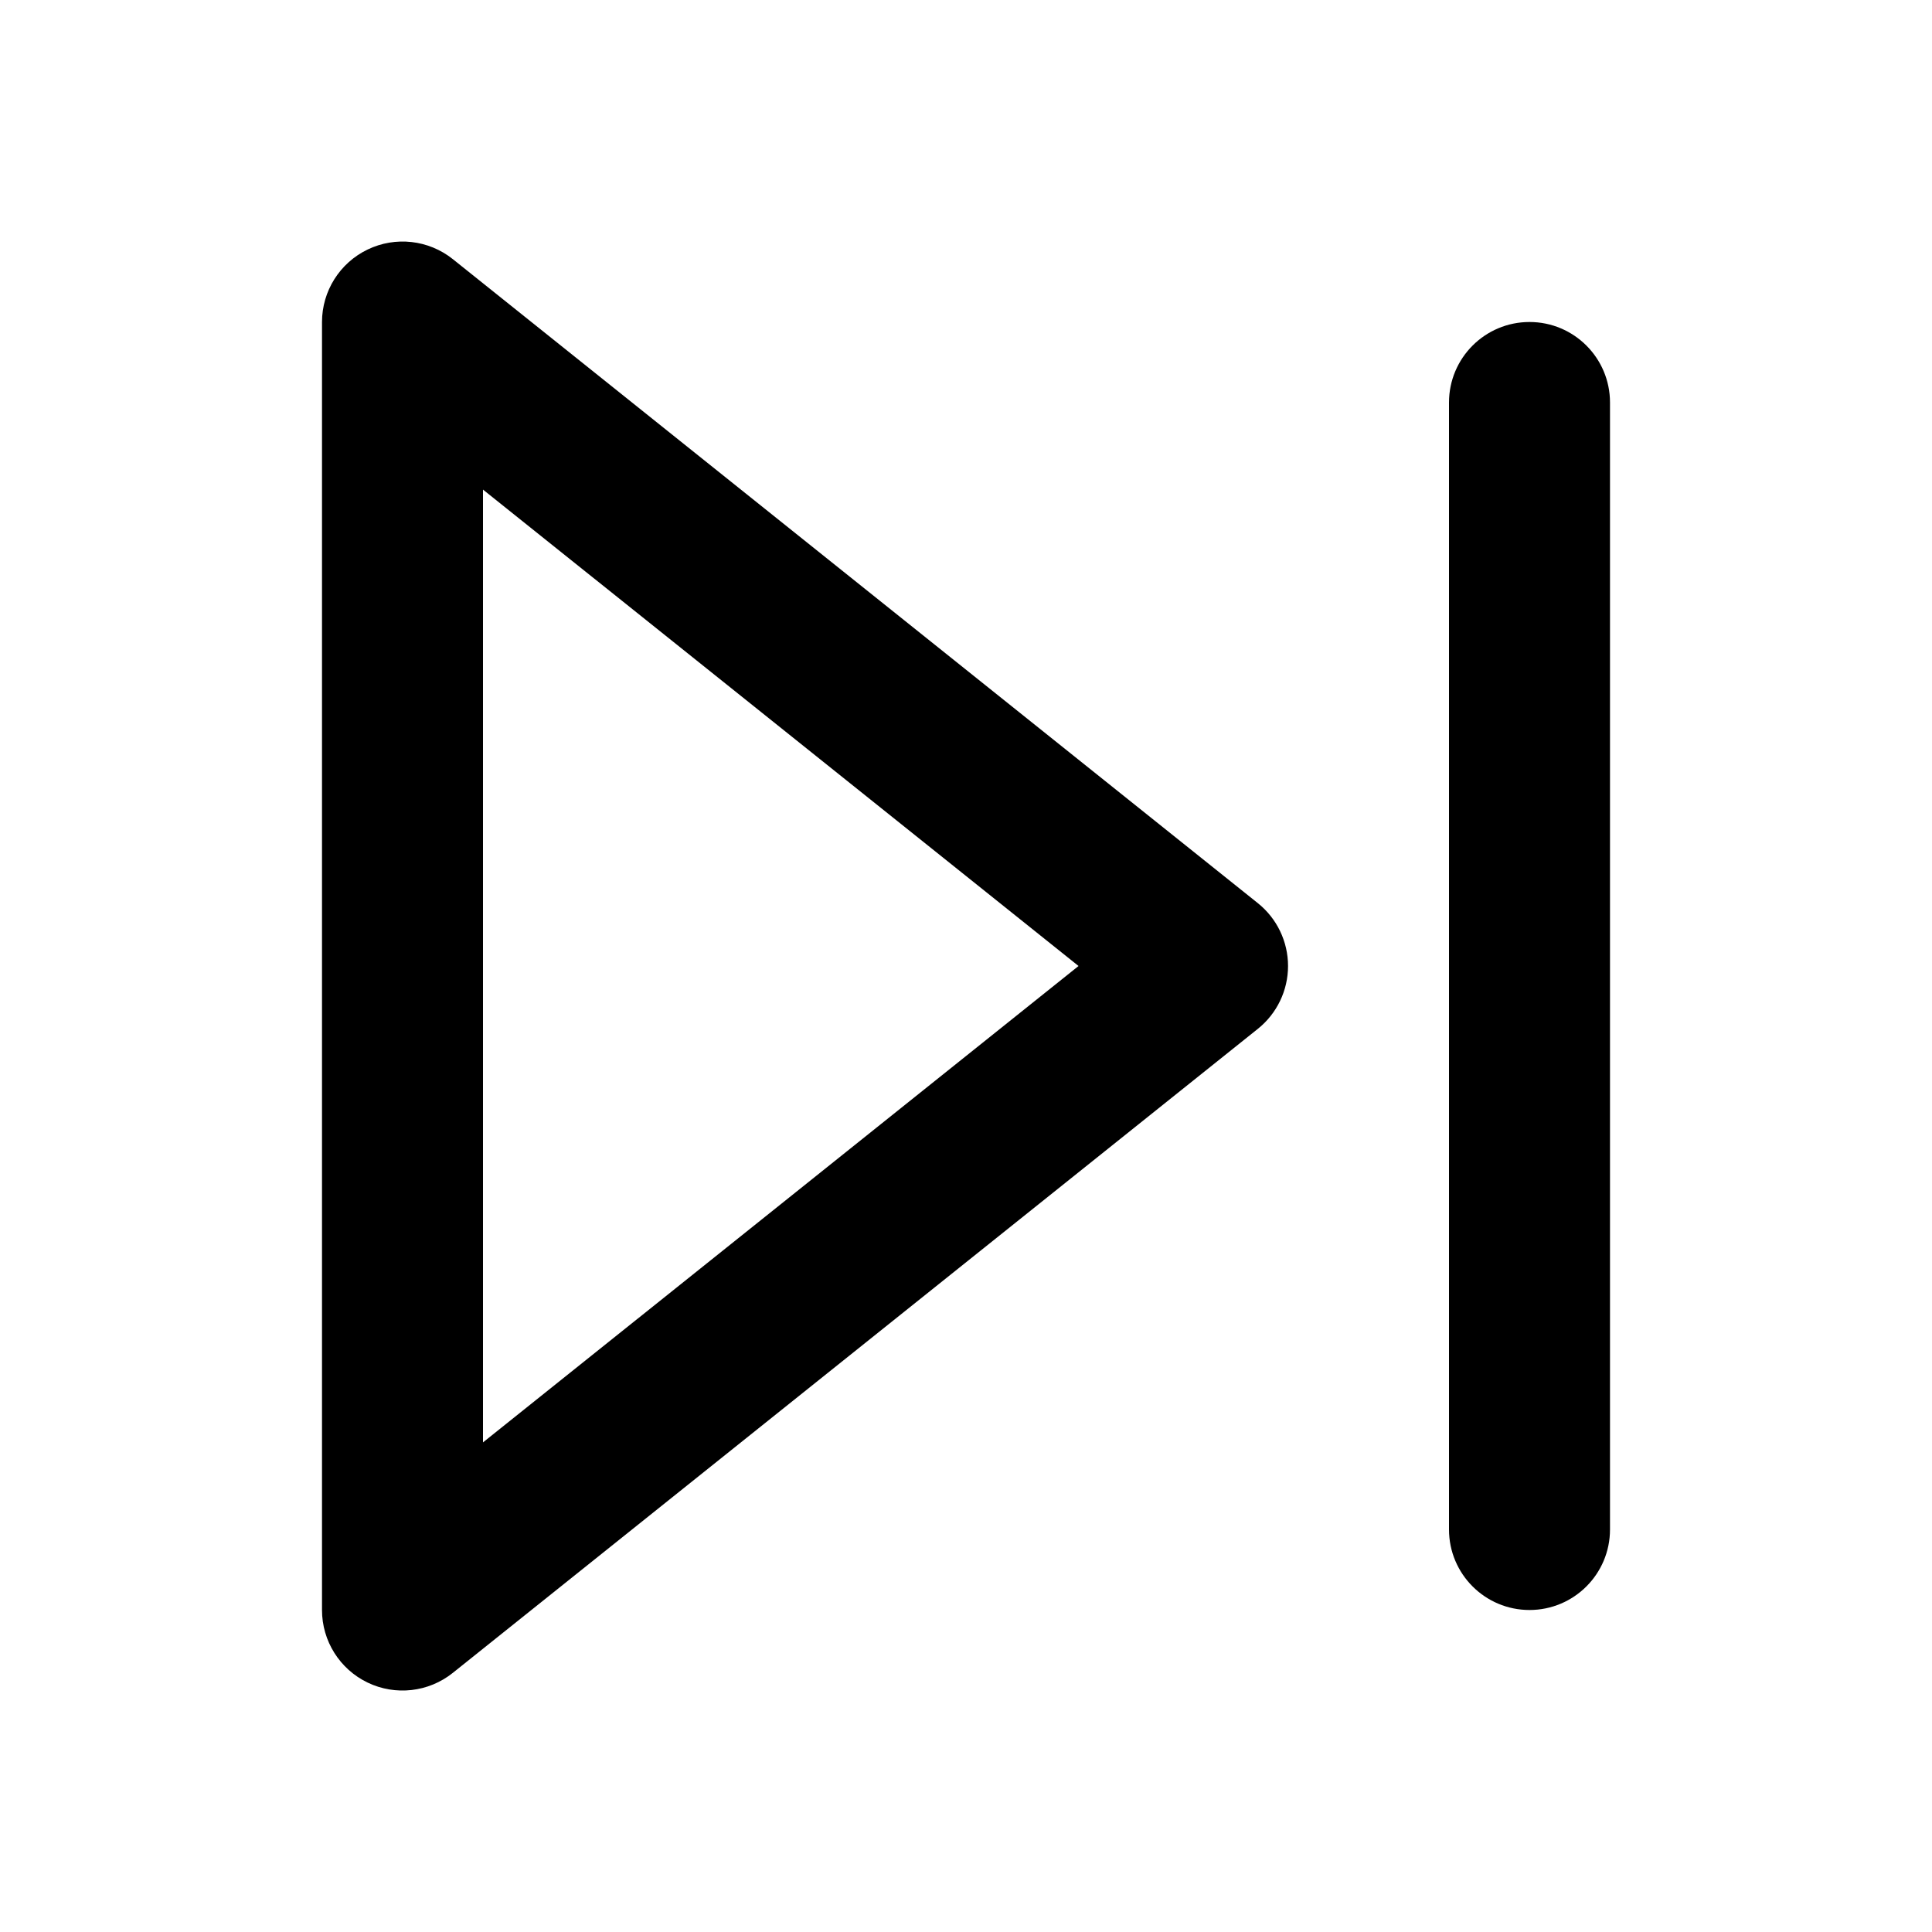
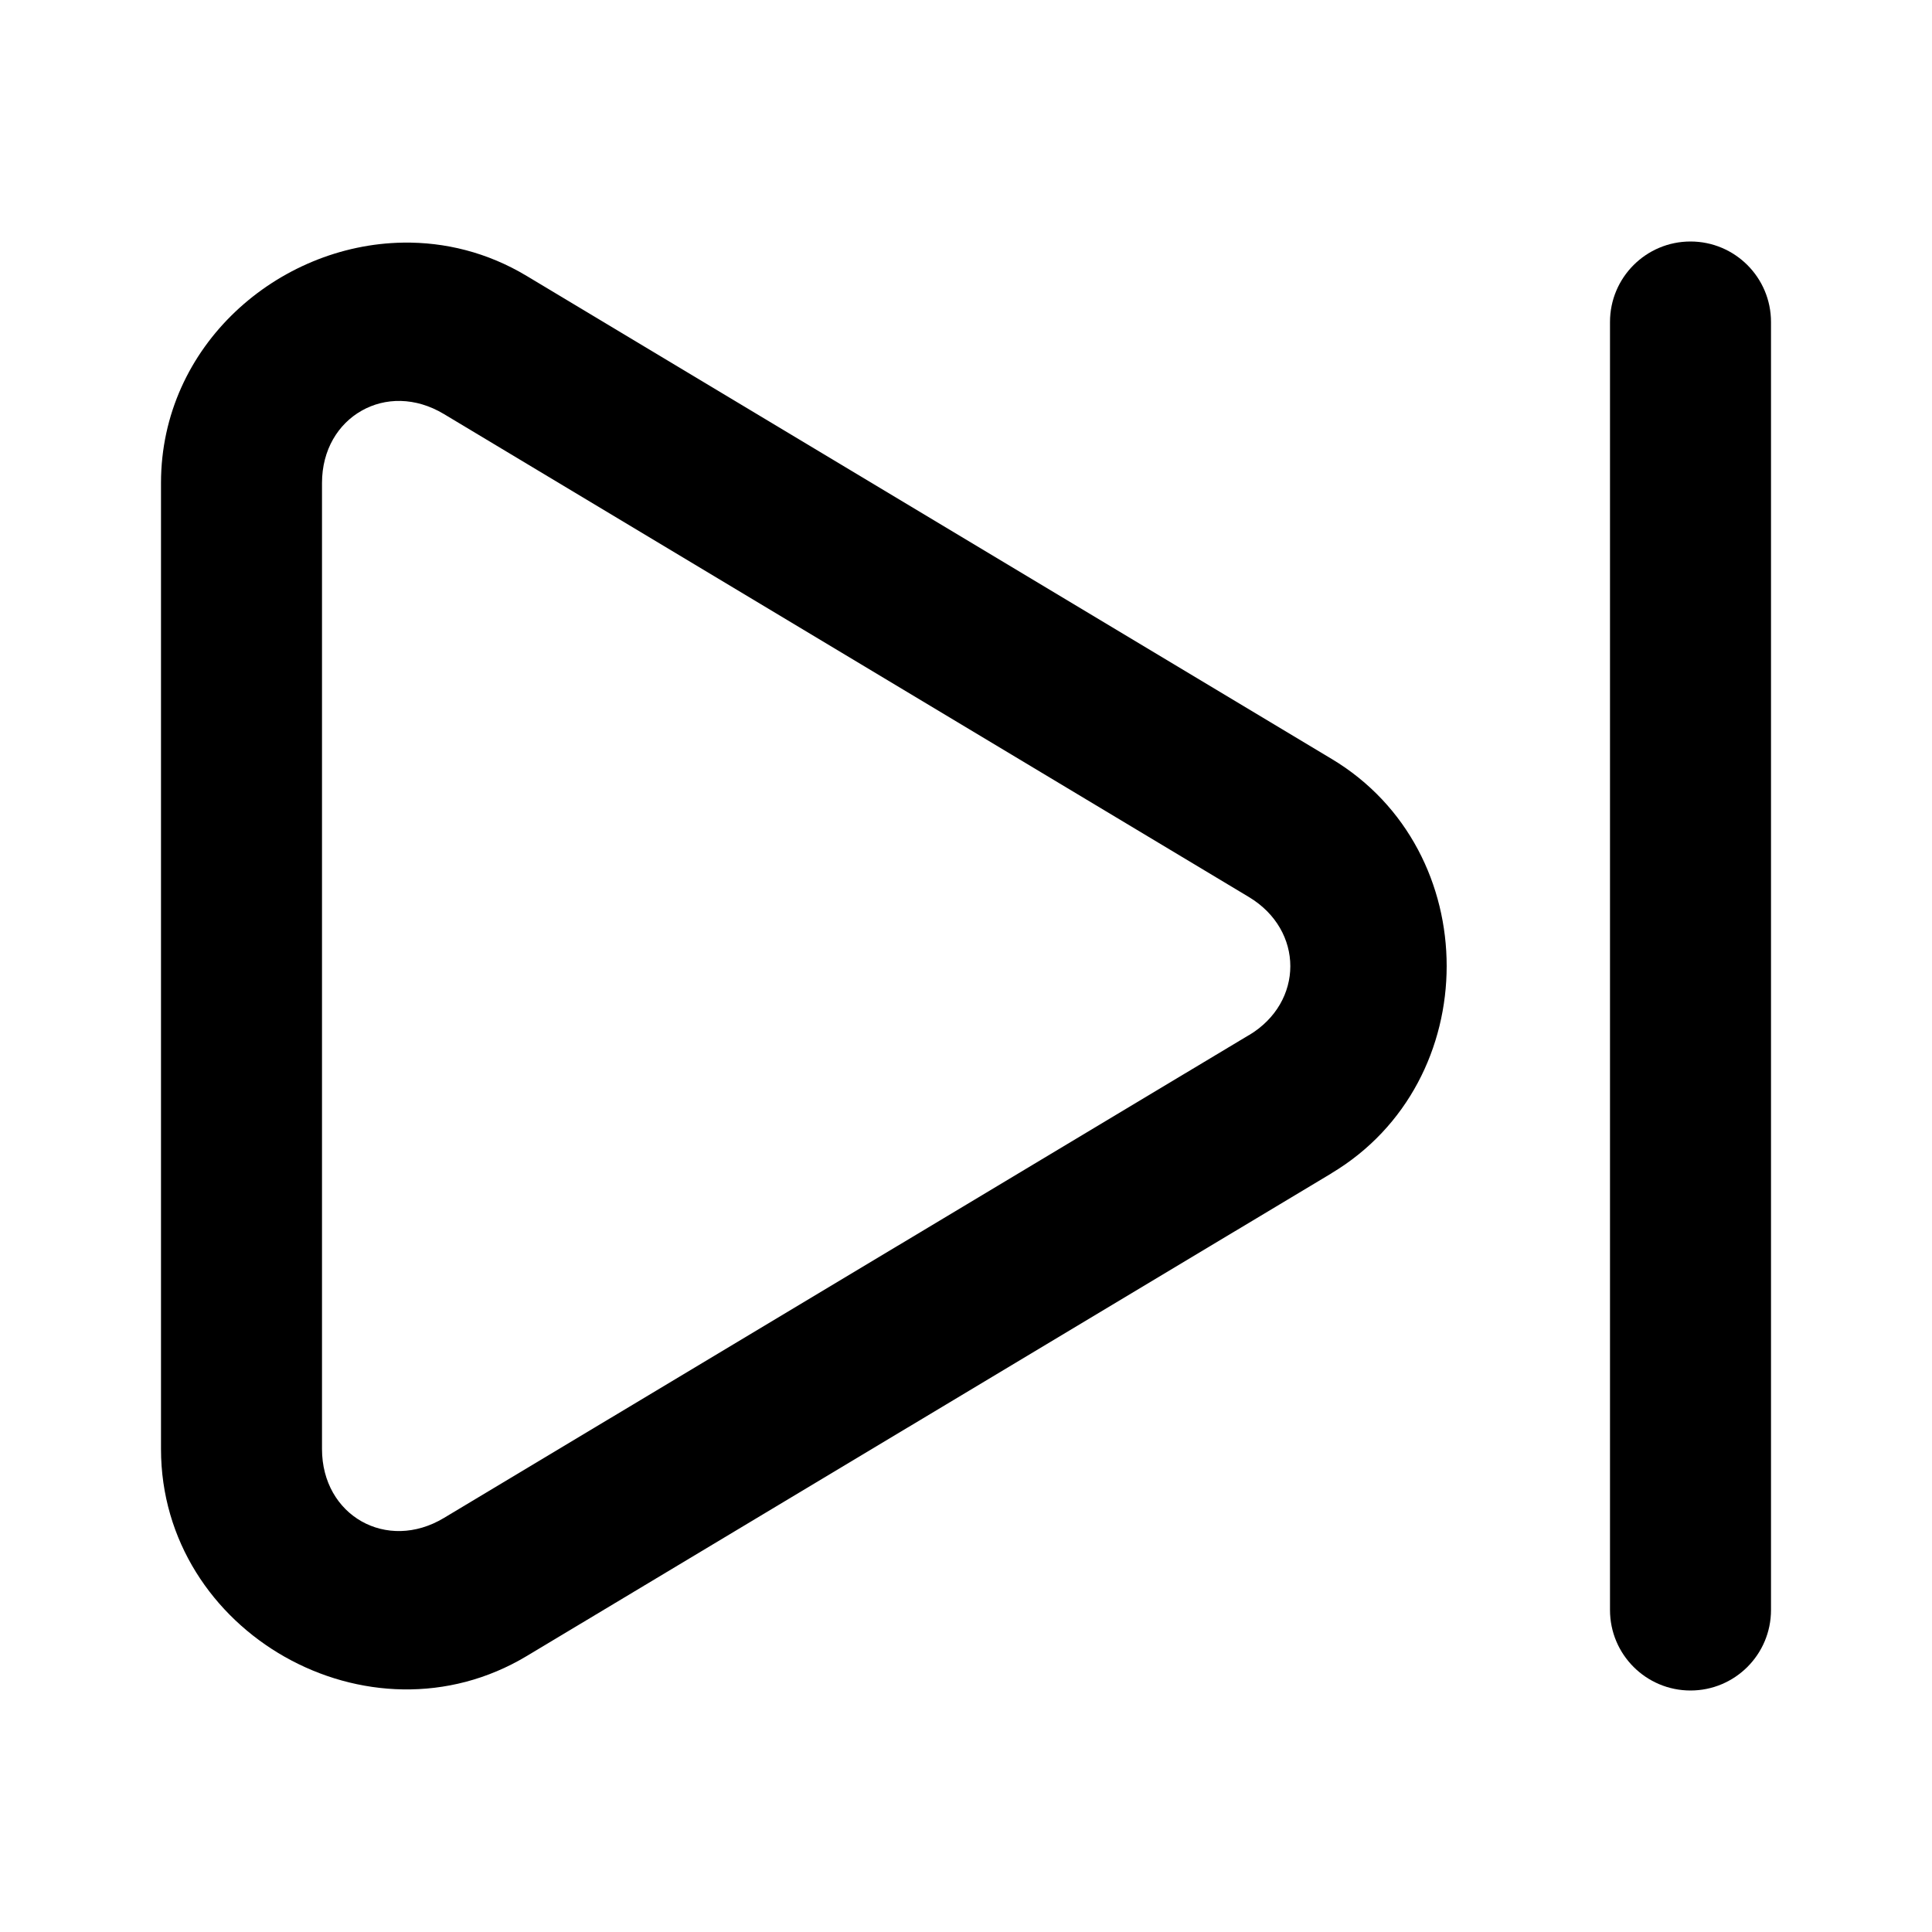
- <svg xmlns="http://www.w3.org/2000/svg" width="32" height="32" viewBox="0 0 24 24" fill="none" stroke="currentColor" stroke-width="2" stroke-linecap="round" stroke-linejoin="round" class="feather feather-skip-forward" version="1.1" id="svg1">
-   <defs id="defs1" />
-   <path style="baseline-shift:baseline;display:inline;overflow:visible;vector-effect:none;fill:#000000;stroke:none;stroke-linecap:butt;stroke-linejoin:miter;enable-background:accumulate;stop-color:#000000;stop-opacity:1;opacity:1" d="M 4.566,3.1 A 1,1 0 0 0 4,4 v 16 a 1,1 0 0 0 1.625,0.781 l 10,-8 a 1,1 0 0 0 0,-1.562 l -10,-8 A 1,1 0 0 0 4.566,3.1 Z M 6,6.082 13.398,12 6,17.918 Z" id="polygon1" />
-   <path style="baseline-shift:baseline;display:inline;overflow:visible;vector-effect:none;fill:#000000;stroke:none;stroke-linecap:butt;stroke-linejoin:miter;enable-background:accumulate;stop-color:#000000;stop-opacity:1;opacity:1" d="m 19,4 a 1,1 0 0 0 -1,1 v 14 a 1,1 0 0 0 1,1 1,1 0 0 0 1,-1 V 5 A 1,1 0 0 0 19,4 Z" id="line1" />
+ <svg xmlns="http://www.w3.org/2000/svg" width="24" height="24" viewBox="0 0 24 24" fill="none" stroke="currentColor" stroke-width="2" stroke-linecap="round" stroke-linejoin="round" version="1.1" id="svg2">
+   <defs id="defs2" />
+   <path style="baseline-shift:baseline;display:inline;overflow:visible;vector-effect:none;fill:#000000;stroke:none;stroke-linecap:butt;stroke-linejoin:miter;enable-background:accumulate;stop-color:#000000;stop-opacity:1;opacity:1" d="m 21,3 a 1,1 0 0 0 -1,1 v 16 a 1,1 0 0 0 1,1 1,1 0 0 0 1,-1 V 4 A 1,1 0 0 0 21,3 Z" id="path1" />
+   <path style="baseline-shift:baseline;display:inline;overflow:visible;vector-effect:none;fill:#000000;stroke:none;stroke-linecap:butt;stroke-linejoin:miter;enable-background:accumulate;stop-color:#000000;stop-opacity:1;opacity:1" d="M 5.008,3.014 C 3.455,3.037 2,4.289 2,6 v 12 c -2.2e-5,2.282 2.586,3.746 4.543,2.572 l 9.996,-5.996 0.002,-0.002 c 1.906,-1.141 1.907,-4.004 0.002,-5.146 l -10,-6 C 6.054,3.134 5.525,3.006 5.008,3.014 Z M 4.492,5.102 C 4.782,4.937 5.159,4.93 5.514,5.143 L 15.514,11.143 c 0.686,0.412 0.687,1.306 0,1.717 a 1,1 0 0 0 -0.002,0 L 5.514,18.857 C 4.804,19.283 4,18.827 4,18 V 6 c -4e-6,-0.414 0.202,-0.734 0.492,-0.898 z" id="path2" />
</svg>
